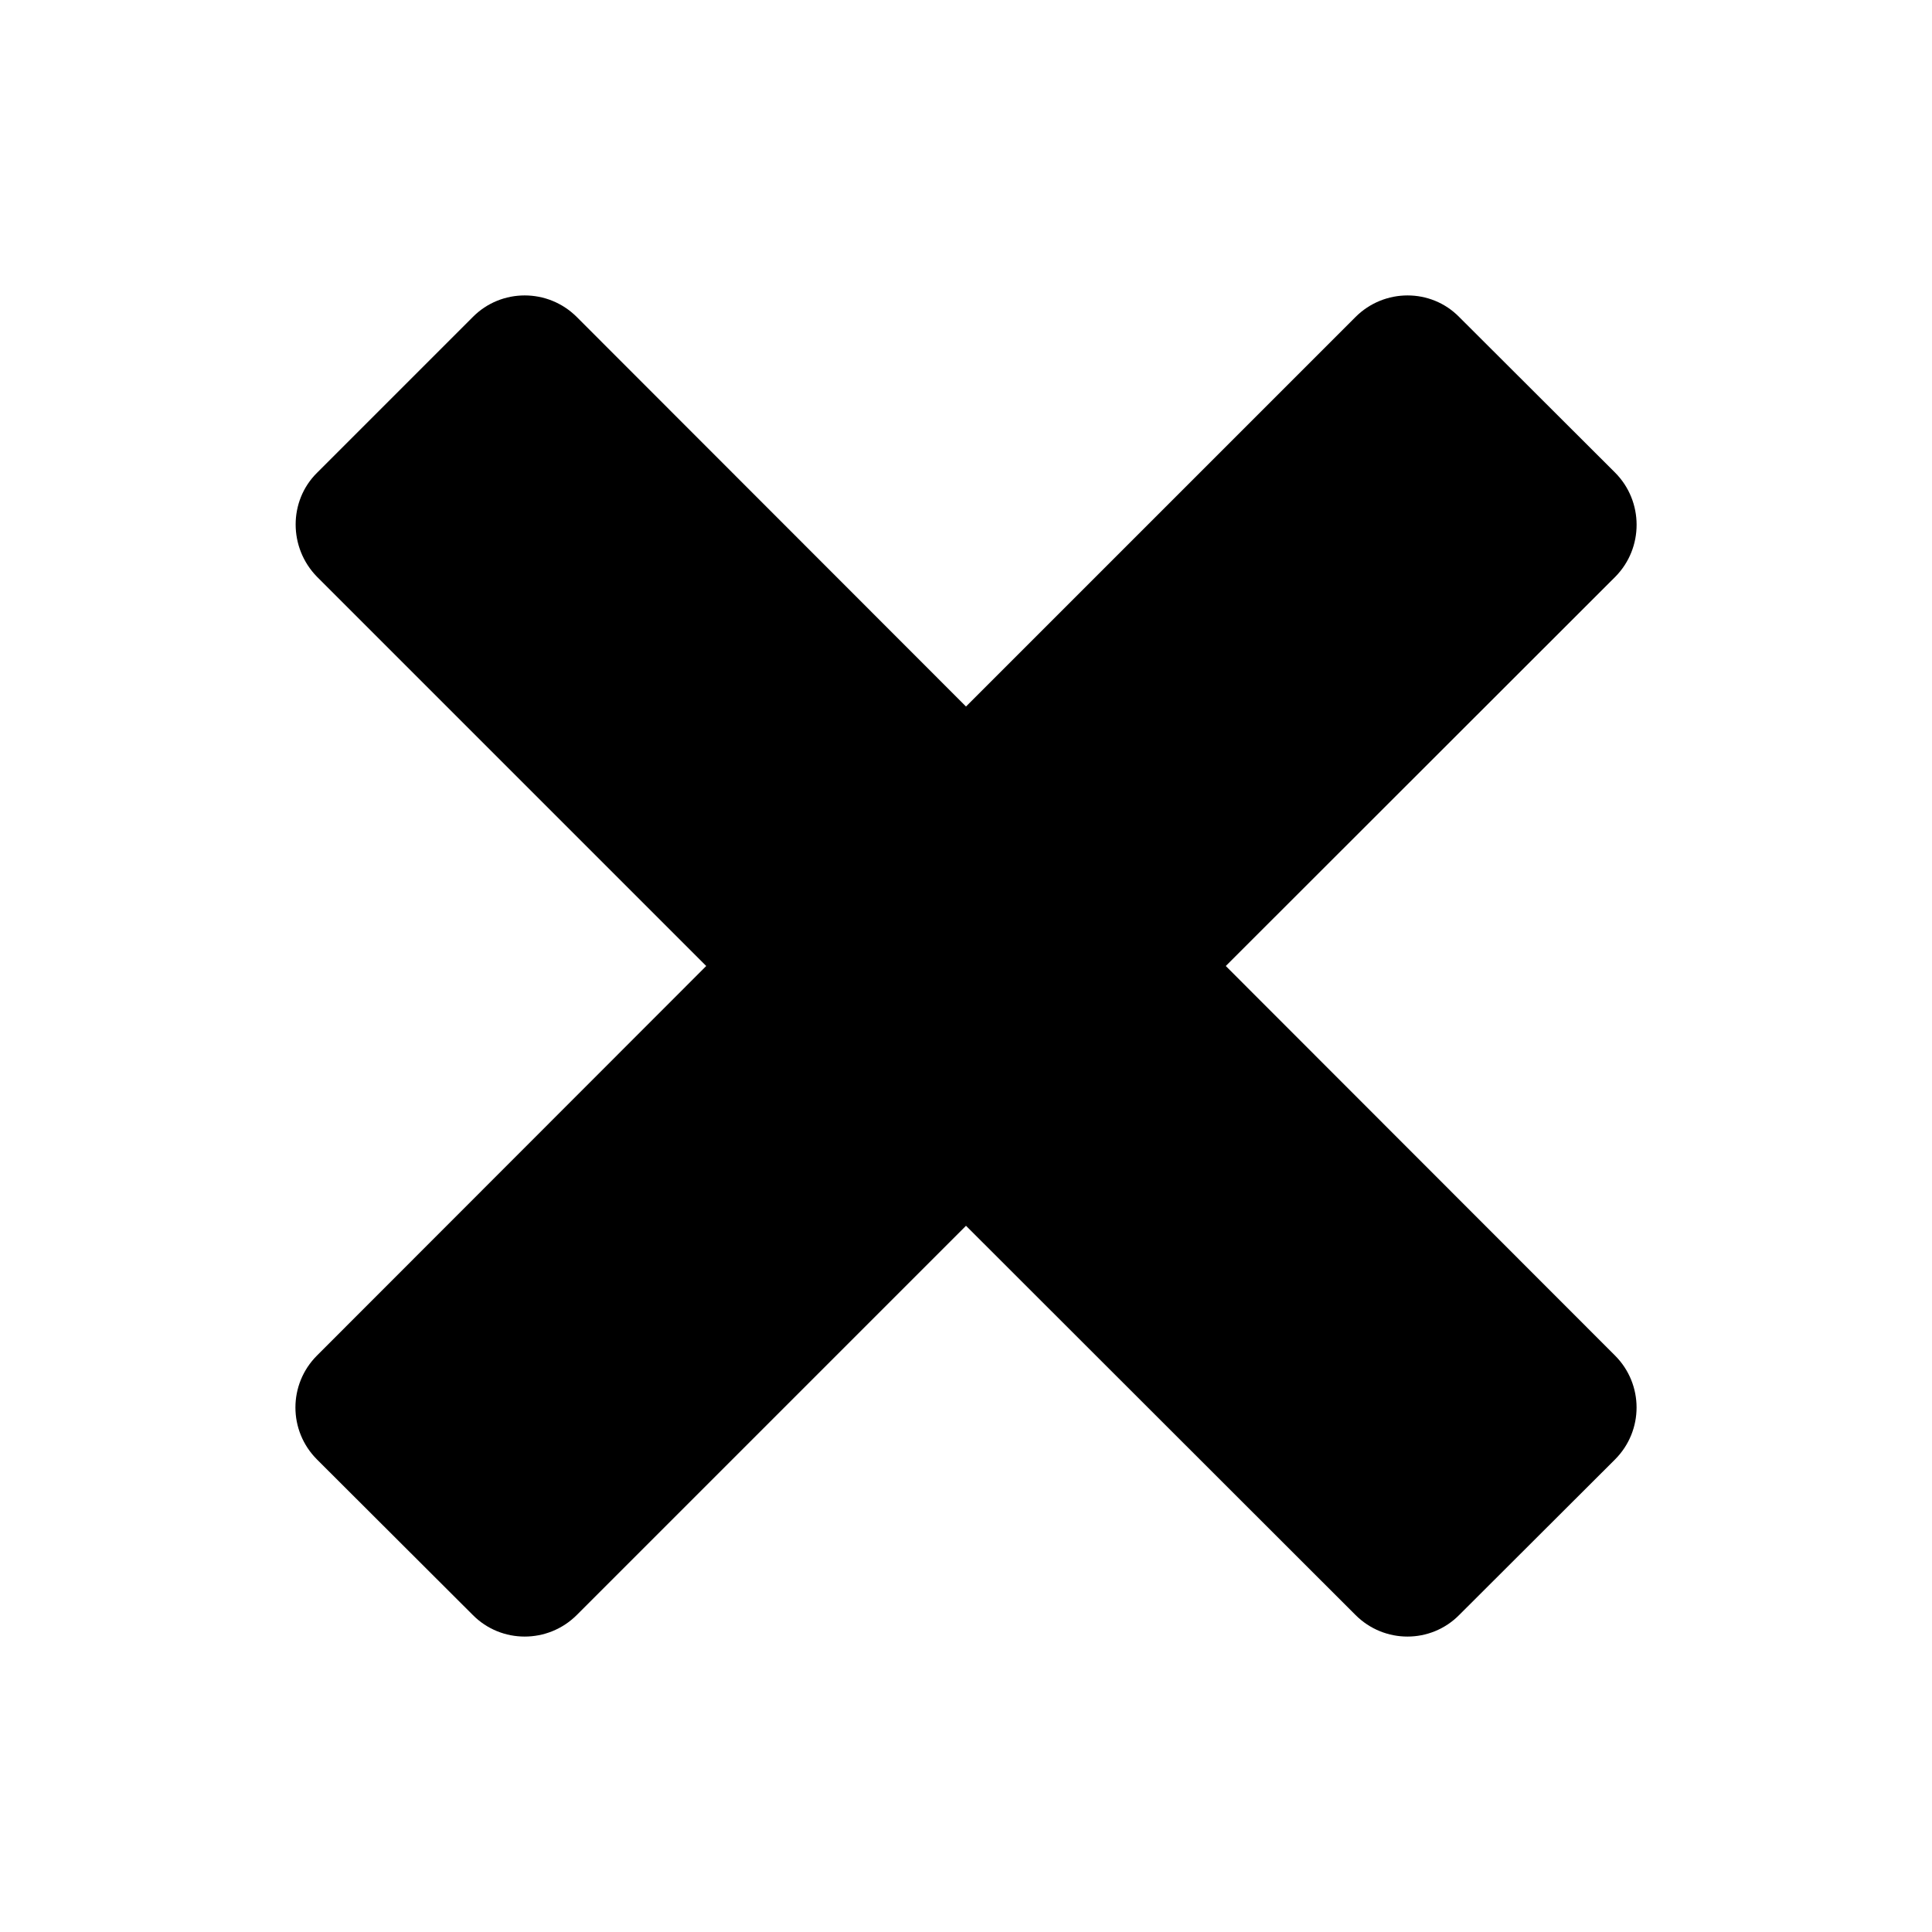
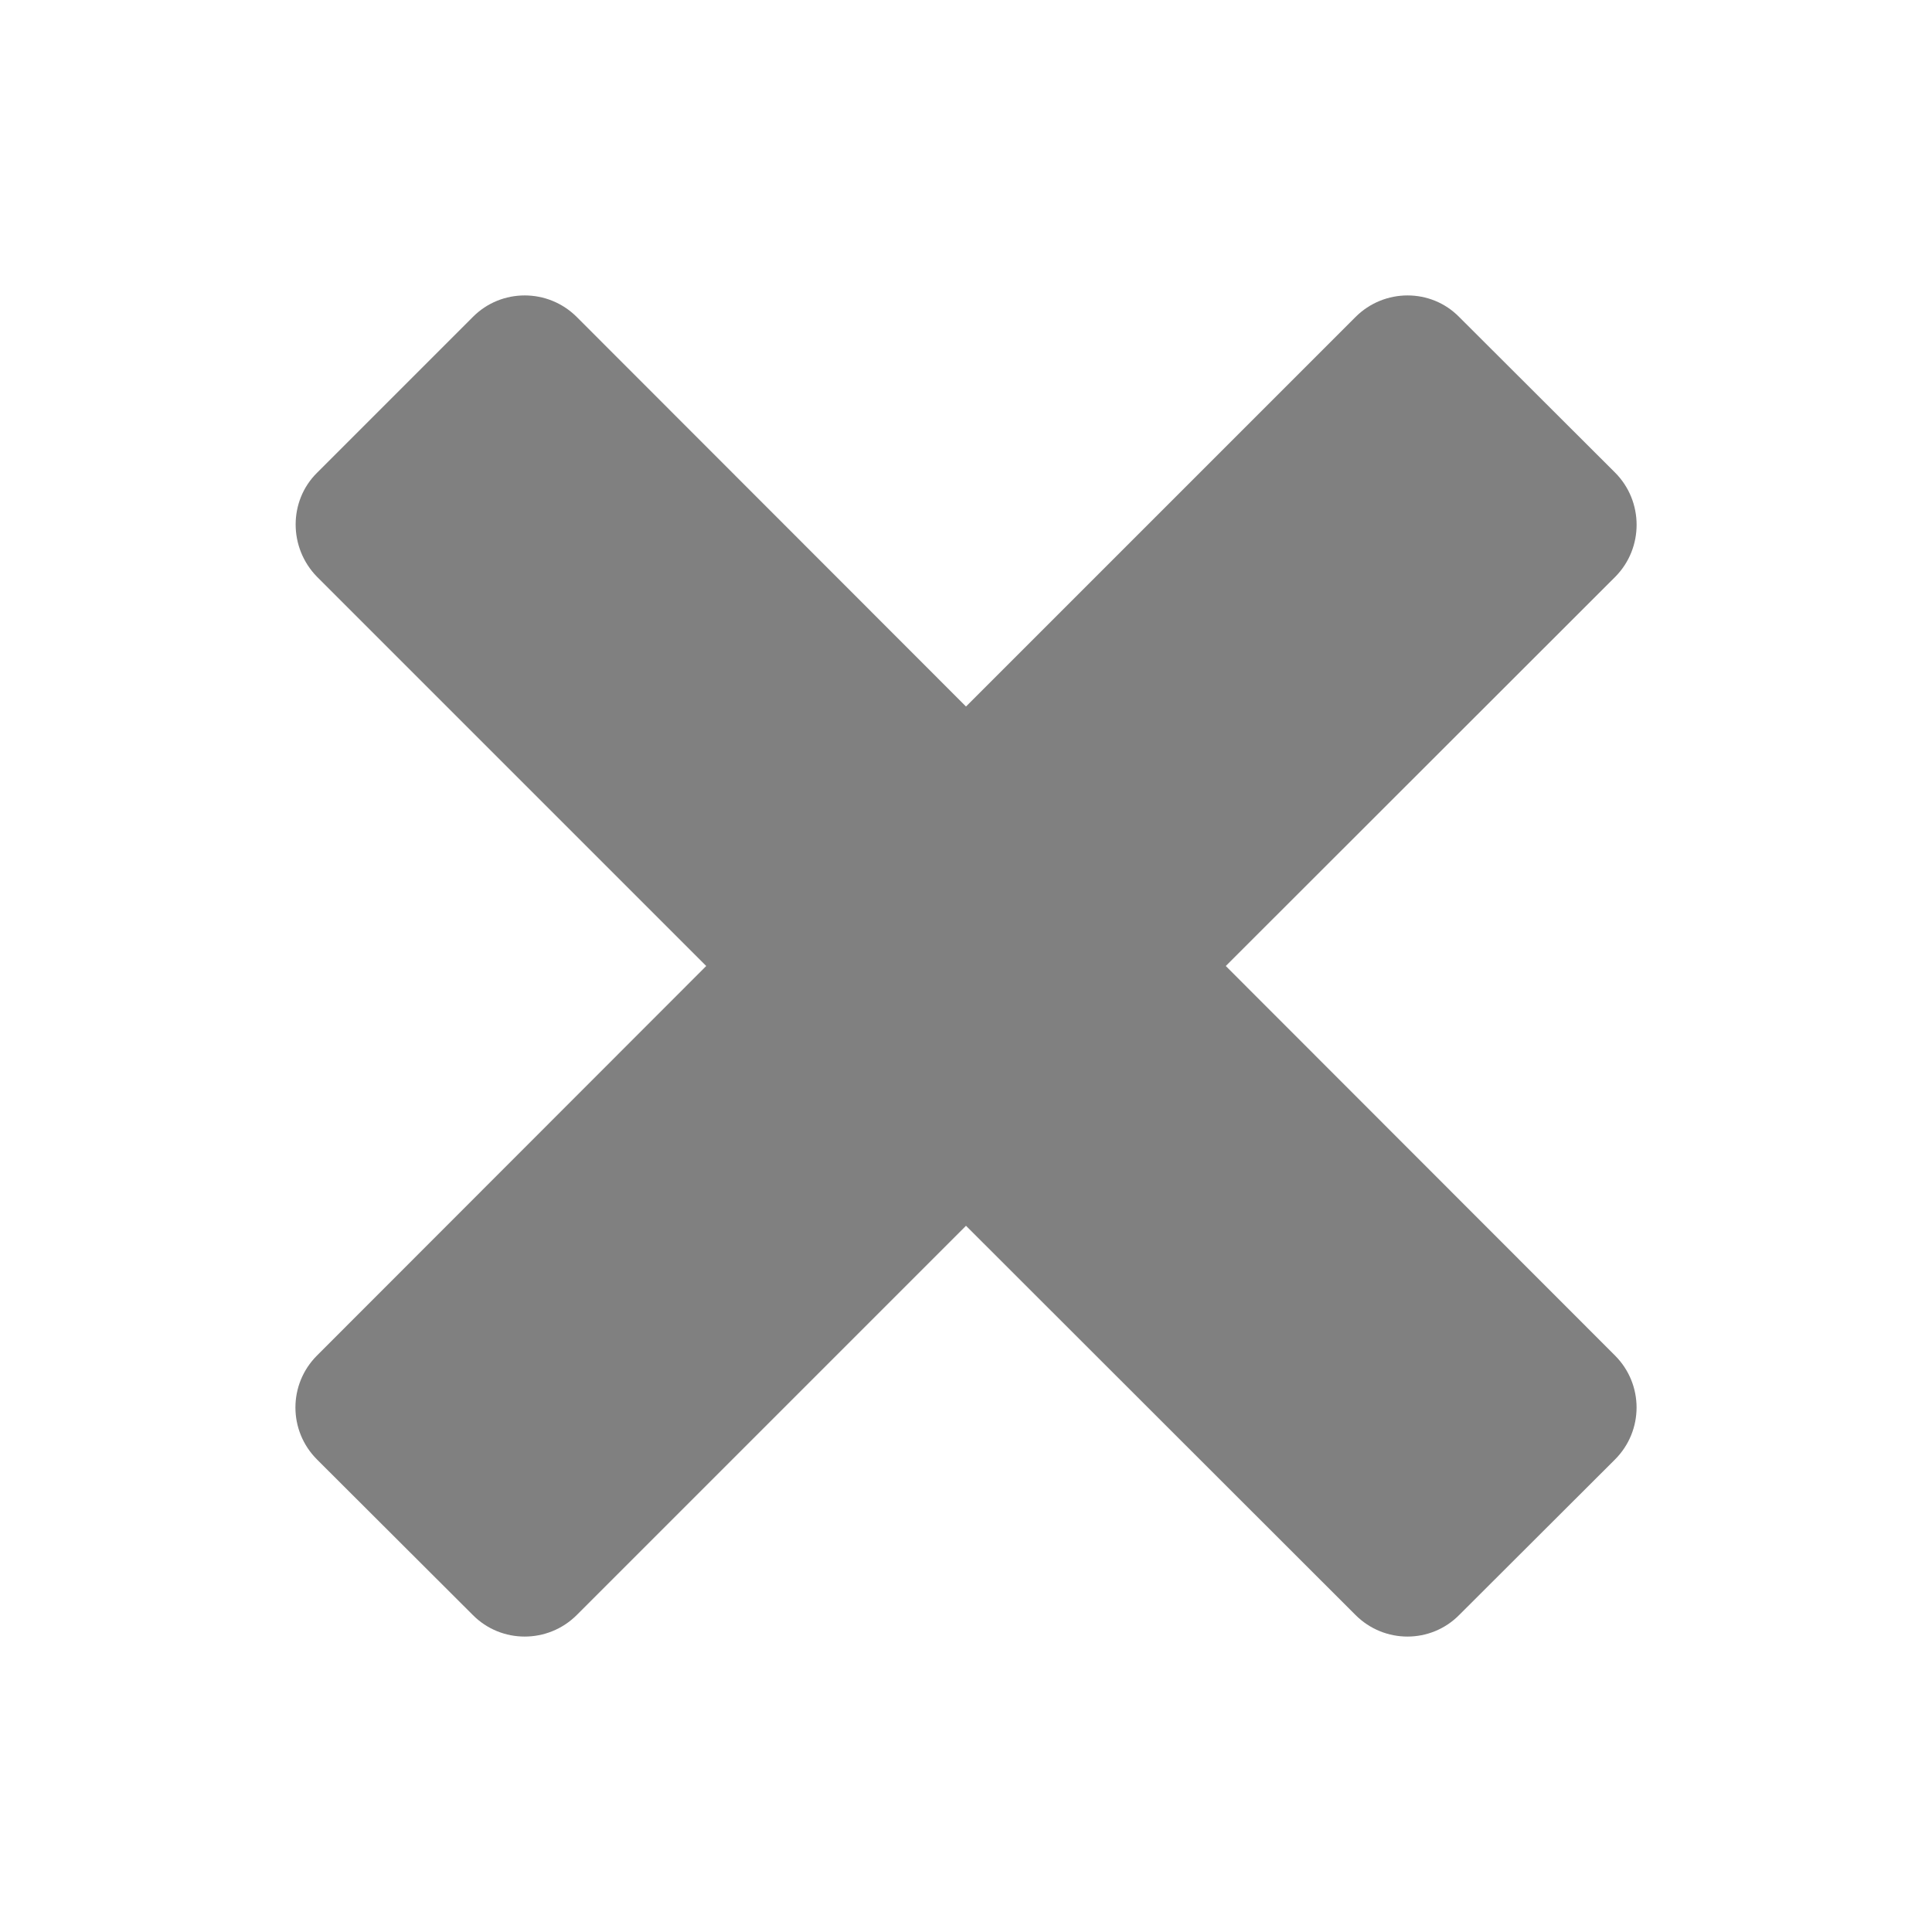
- <svg xmlns="http://www.w3.org/2000/svg" fill="#000000" viewBox="0 0 26 26" width="26px" height="26px">
+ <svg xmlns="http://www.w3.org/2000/svg" fill="gray" viewBox="0 0 26 26" width="26px" height="26px">
  <path d="M 21.734 19.641 L 19.637 21.734 C 19.254 22.121 18.629 22.121 18.242 21.734 L 13 16.496 L 7.762 21.734 C 7.375 22.121 6.746 22.121 6.363 21.734 L 4.266 19.641 C 3.879 19.254 3.879 18.629 4.266 18.242 L 9.504 13 L 4.266 7.762 C 3.883 7.371 3.883 6.742 4.266 6.363 L 6.363 4.266 C 6.746 3.879 7.375 3.879 7.762 4.266 L 13 9.508 L 18.242 4.266 C 18.629 3.879 19.258 3.879 19.637 4.266 L 21.734 6.359 C 22.121 6.746 22.121 7.375 21.738 7.762 L 16.496 13 L 21.734 18.242 C 22.121 18.629 22.121 19.254 21.734 19.641 Z" />
</svg>
